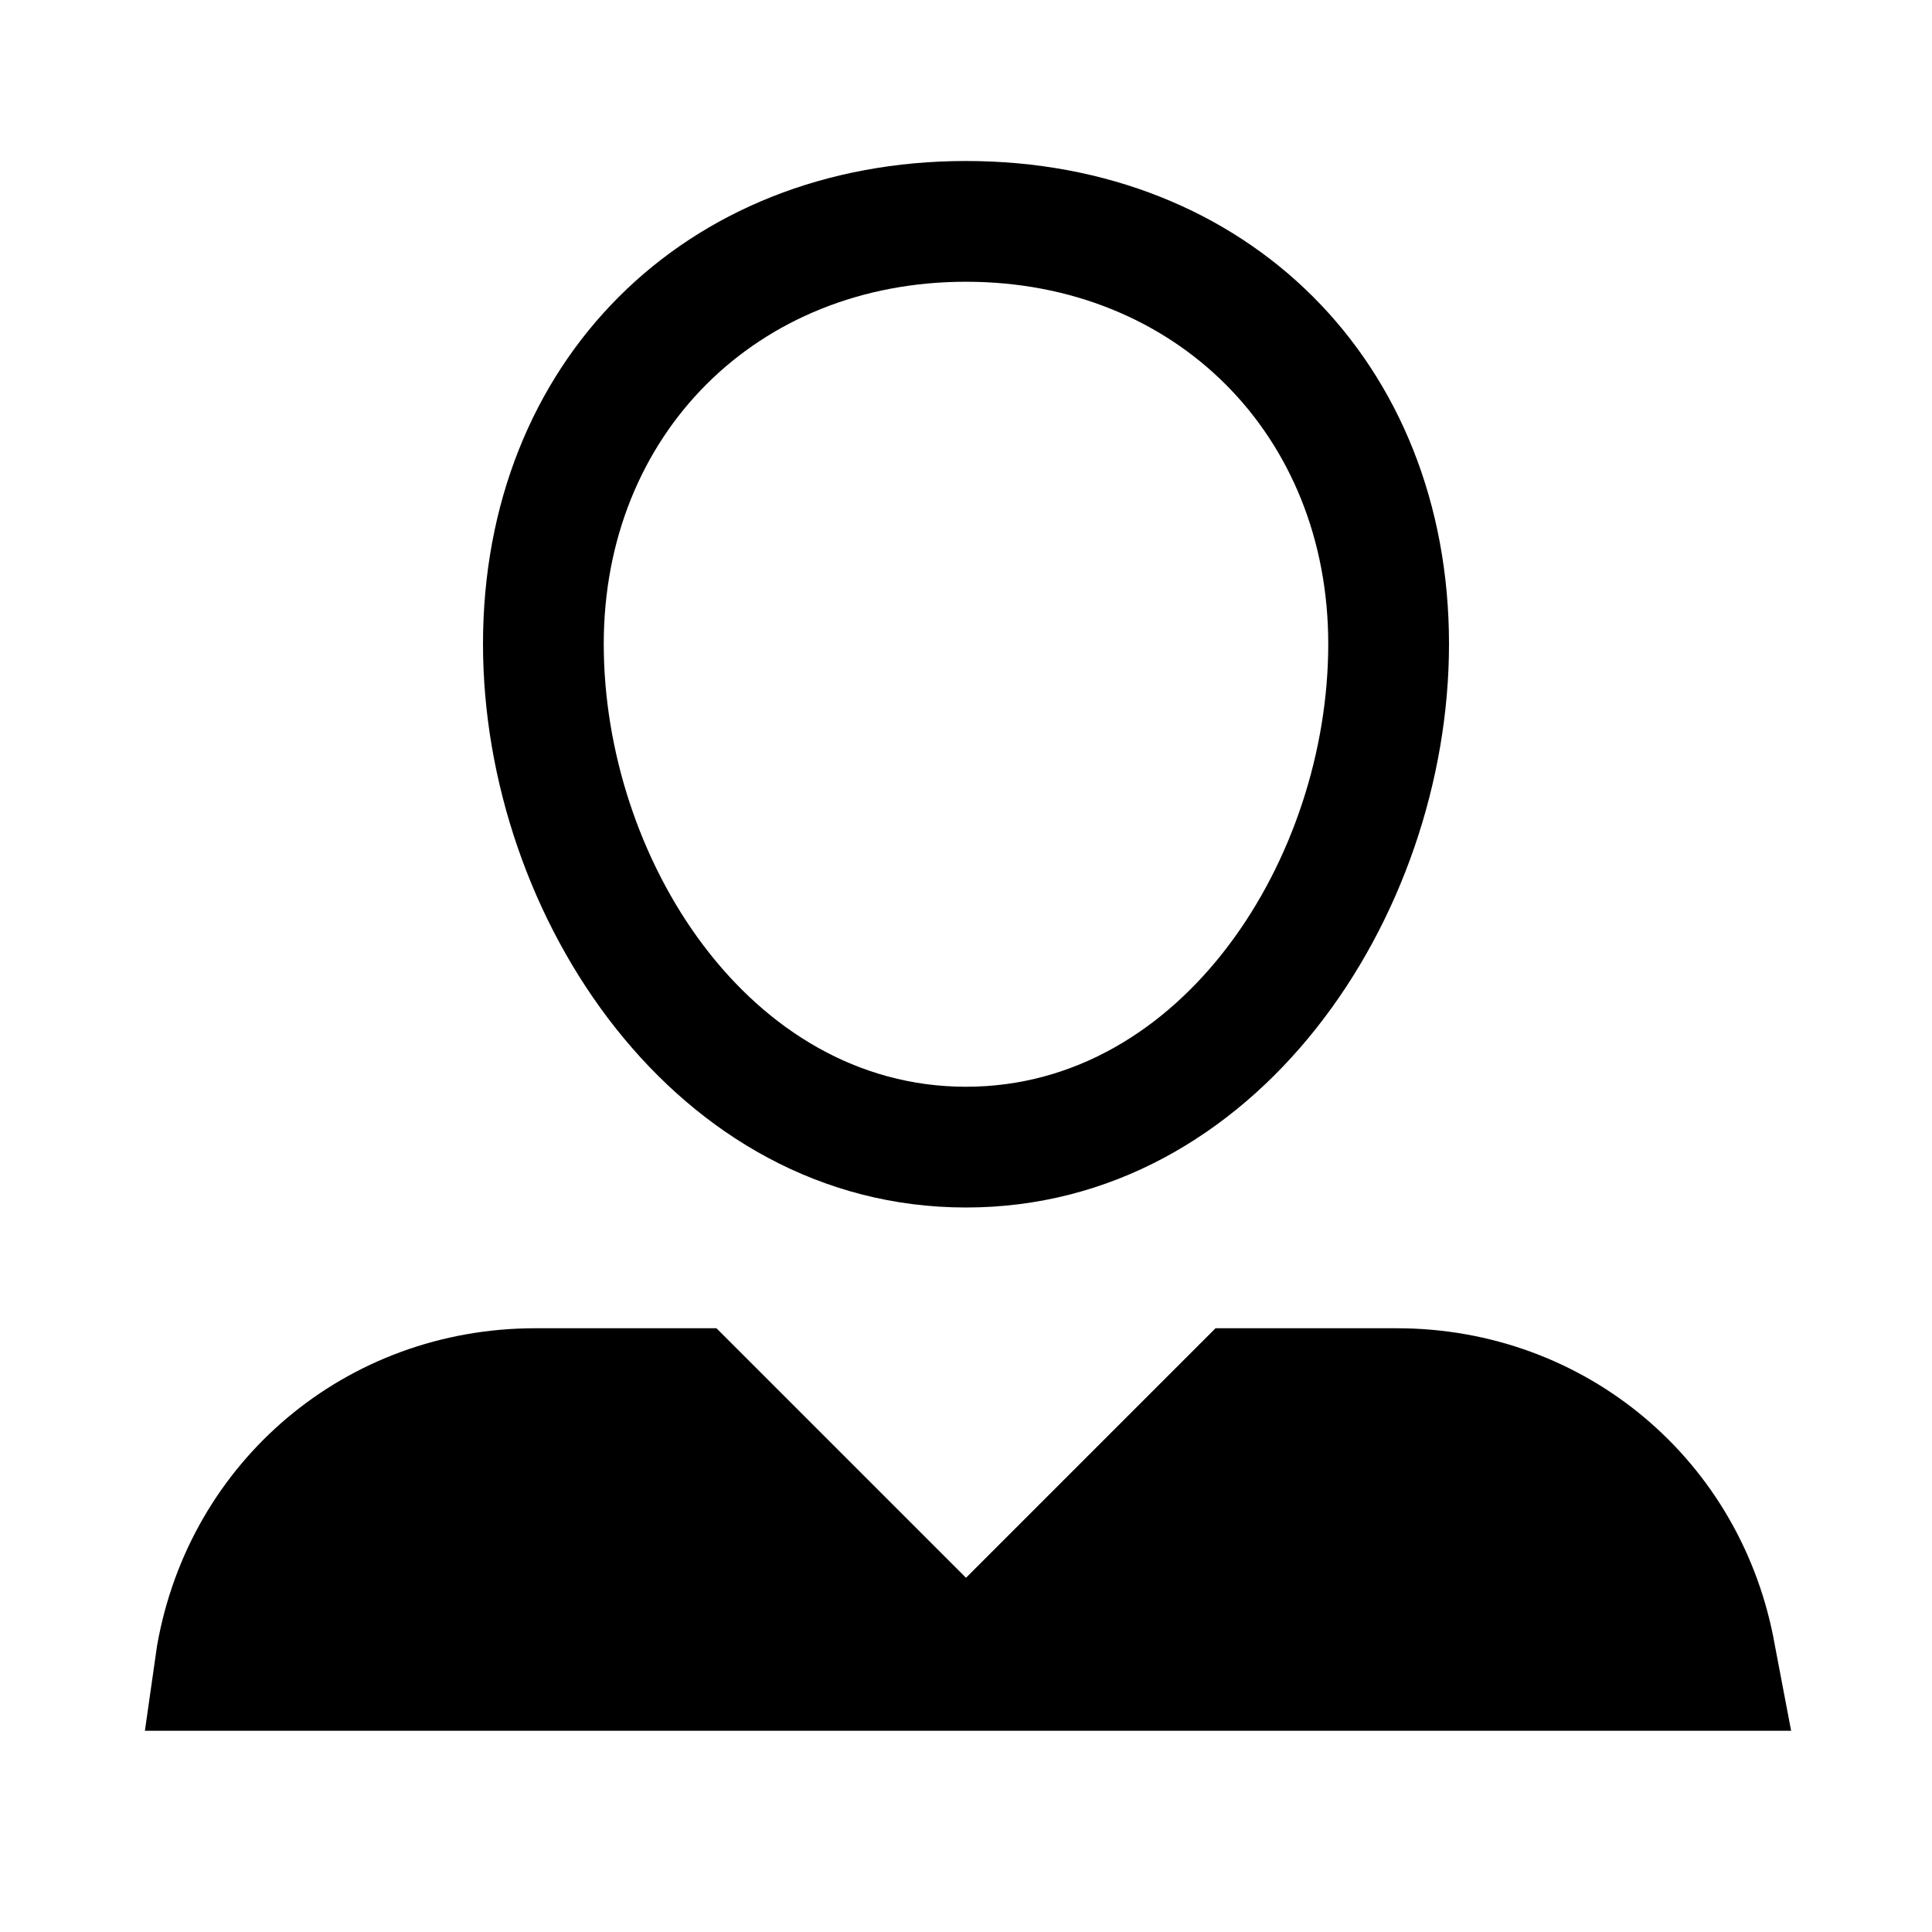
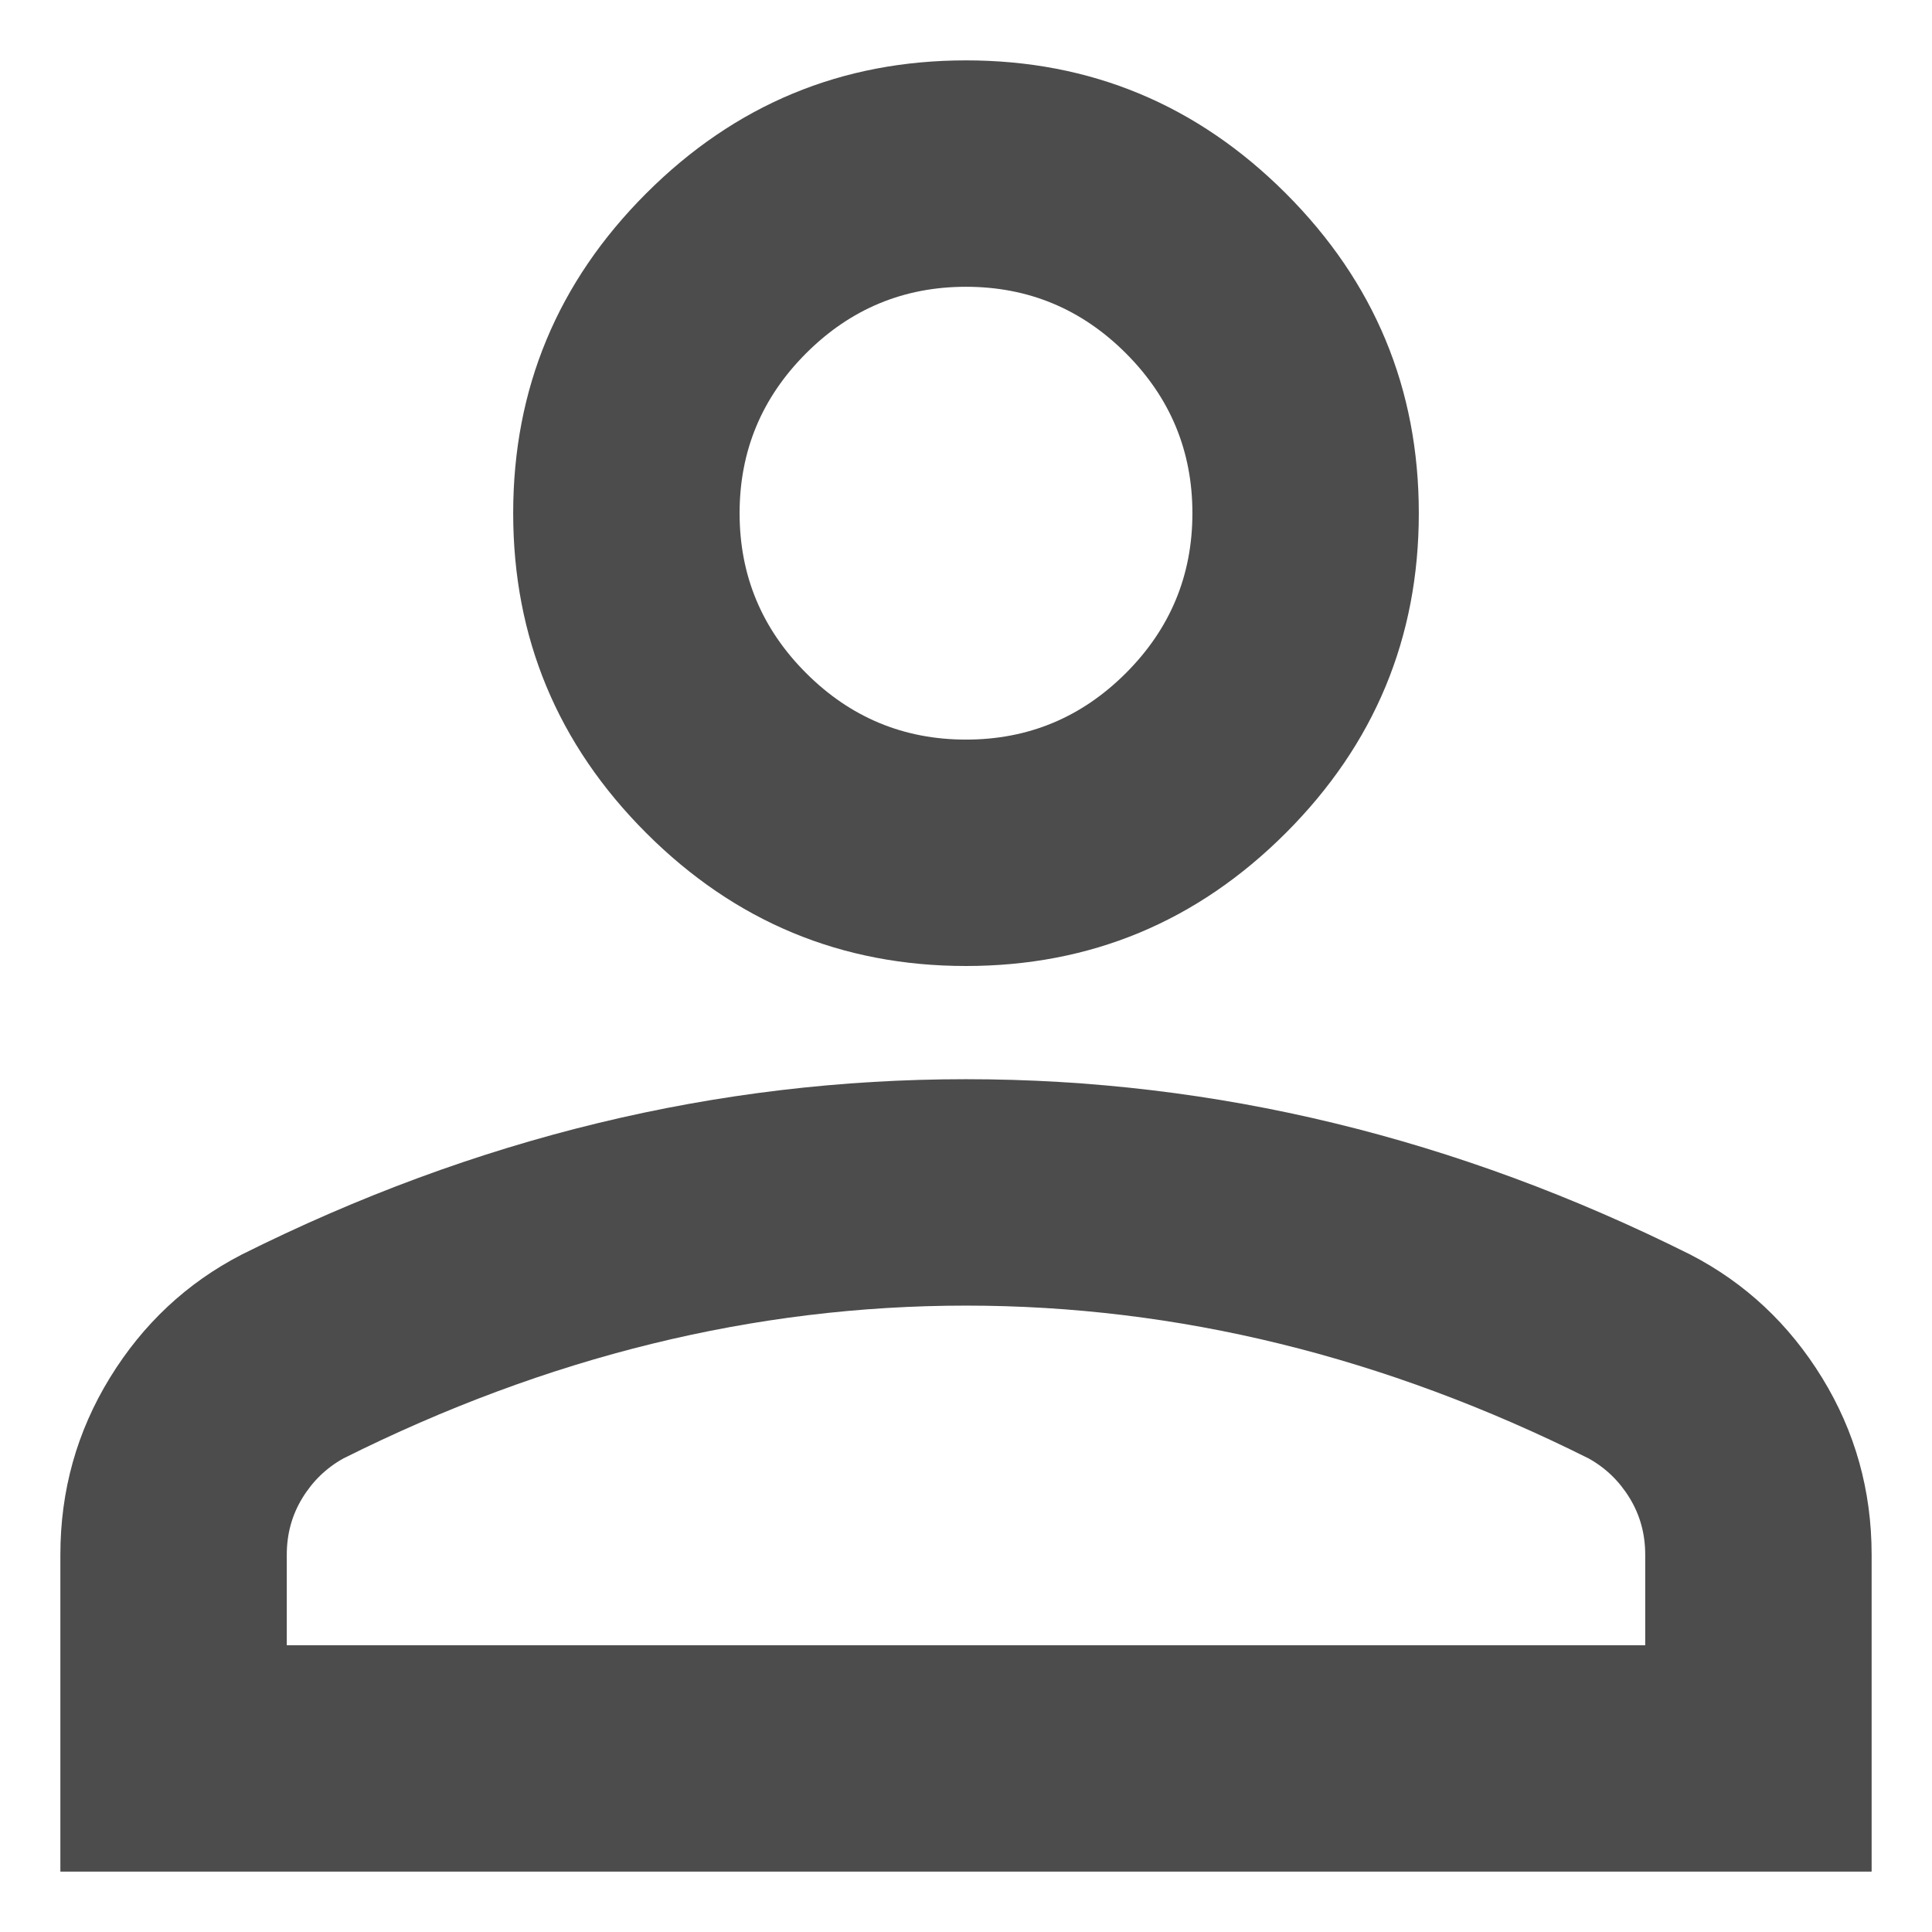
- <svg xmlns="http://www.w3.org/2000/svg" width="24px" height="24px" viewBox="0 0 24 24" version="1.1">
-   <g id="icon/user_file/user/default" stroke="none" stroke-width="1" fill="none" fill-rule="evenodd">
-     <path d="M8.9,16.5 L12,19.6 L15.1,16.5 L17.35,16.5 C19.7,16.5 21.65,18.15 22.05,20.45 L22.05,20.45 L22.25,21.5 L1.8,21.5 L1.95,20.45 C2.35,18.15 4.3,16.5 6.65,16.5 L6.65,16.5 L8.9,16.5 Z M12,2 C15.5,2 18,4.5 18,8 C18,11.4 15.6,15 12,15 C8.4,15 6,11.4 6,8 C6,4.5 8.5,2 12,2 Z M12,3.5 C9.4,3.5 7.5,5.4 7.5,8 C7.5,10.65 9.3,13.5 12,13.5 C14.7,13.5 16.5,10.65 16.5,8 C16.5,5.4 14.6,3.5 12,3.5 Z" id="Combined-Shape" fill="#000000" />
+ <svg xmlns="http://www.w3.org/2000/svg" width="64" height="64" viewBox="0 0 64 64" version="1.1" xml:space="preserve" style="fill-rule:evenodd;clip-rule:evenodd;stroke-linejoin:round;stroke-miterlimit:2;">
+   <g transform="matrix(0.09375,0,0,0.09375,-13,77)">
+     <path d="M480,-480C436,-480 398.333,-495.667 367,-527C335.667,-558.333 320,-596 320,-640C320,-684 335.667,-721.667 367,-753C398.333,-784.333 436,-800 480,-800C524,-800 561.667,-784.333 593,-753C624.333,-721.667 640,-684 640,-640C640,-596 624.333,-558.333 593,-527C561.667,-495.667 524,-480 480,-480ZM160,-160L160,-272C160,-294.667 165.833,-315.5 177.5,-334.5C189.167,-353.5 204.667,-368 224,-378C265.333,-398.667 307.333,-414.167 350,-424.5C392.667,-434.833 436,-440 480,-440C524,-440 567.333,-434.833 610,-424.5C652.667,-414.167 694.667,-398.667 736,-378C755.333,-368 770.833,-353.5 782.5,-334.5C794.167,-315.5 800,-294.667 800,-272L800,-160L160,-160ZM240,-240L720,-240L720,-272C720,-279.333 718.167,-286 714.5,-292C710.833,-298 706,-302.667 700,-306C664,-324 627.667,-337.5 591,-346.5C554.333,-355.5 517.333,-360 480,-360C442.667,-360 405.667,-355.5 369,-346.5C332.333,-337.5 296,-324 260,-306C254,-302.667 249.167,-298 245.5,-292C241.833,-286 240,-279.333 240,-272L240,-240ZM480,-560C502,-560 520.833,-567.833 536.5,-583.5C552.167,-599.167 560,-618 560,-640C560,-662 552.167,-680.833 536.5,-696.5C520.833,-712.167 502,-720 480,-720C458,-720 439.167,-712.167 423.5,-696.5C407.833,-680.833 400,-662 400,-640C400,-618 407.833,-599.167 423.5,-583.5C439.167,-567.833 458,-560 480,-560Z" style="fill-opacity:0.7;fill-rule:nonzero;" />
  </g>
</svg>
